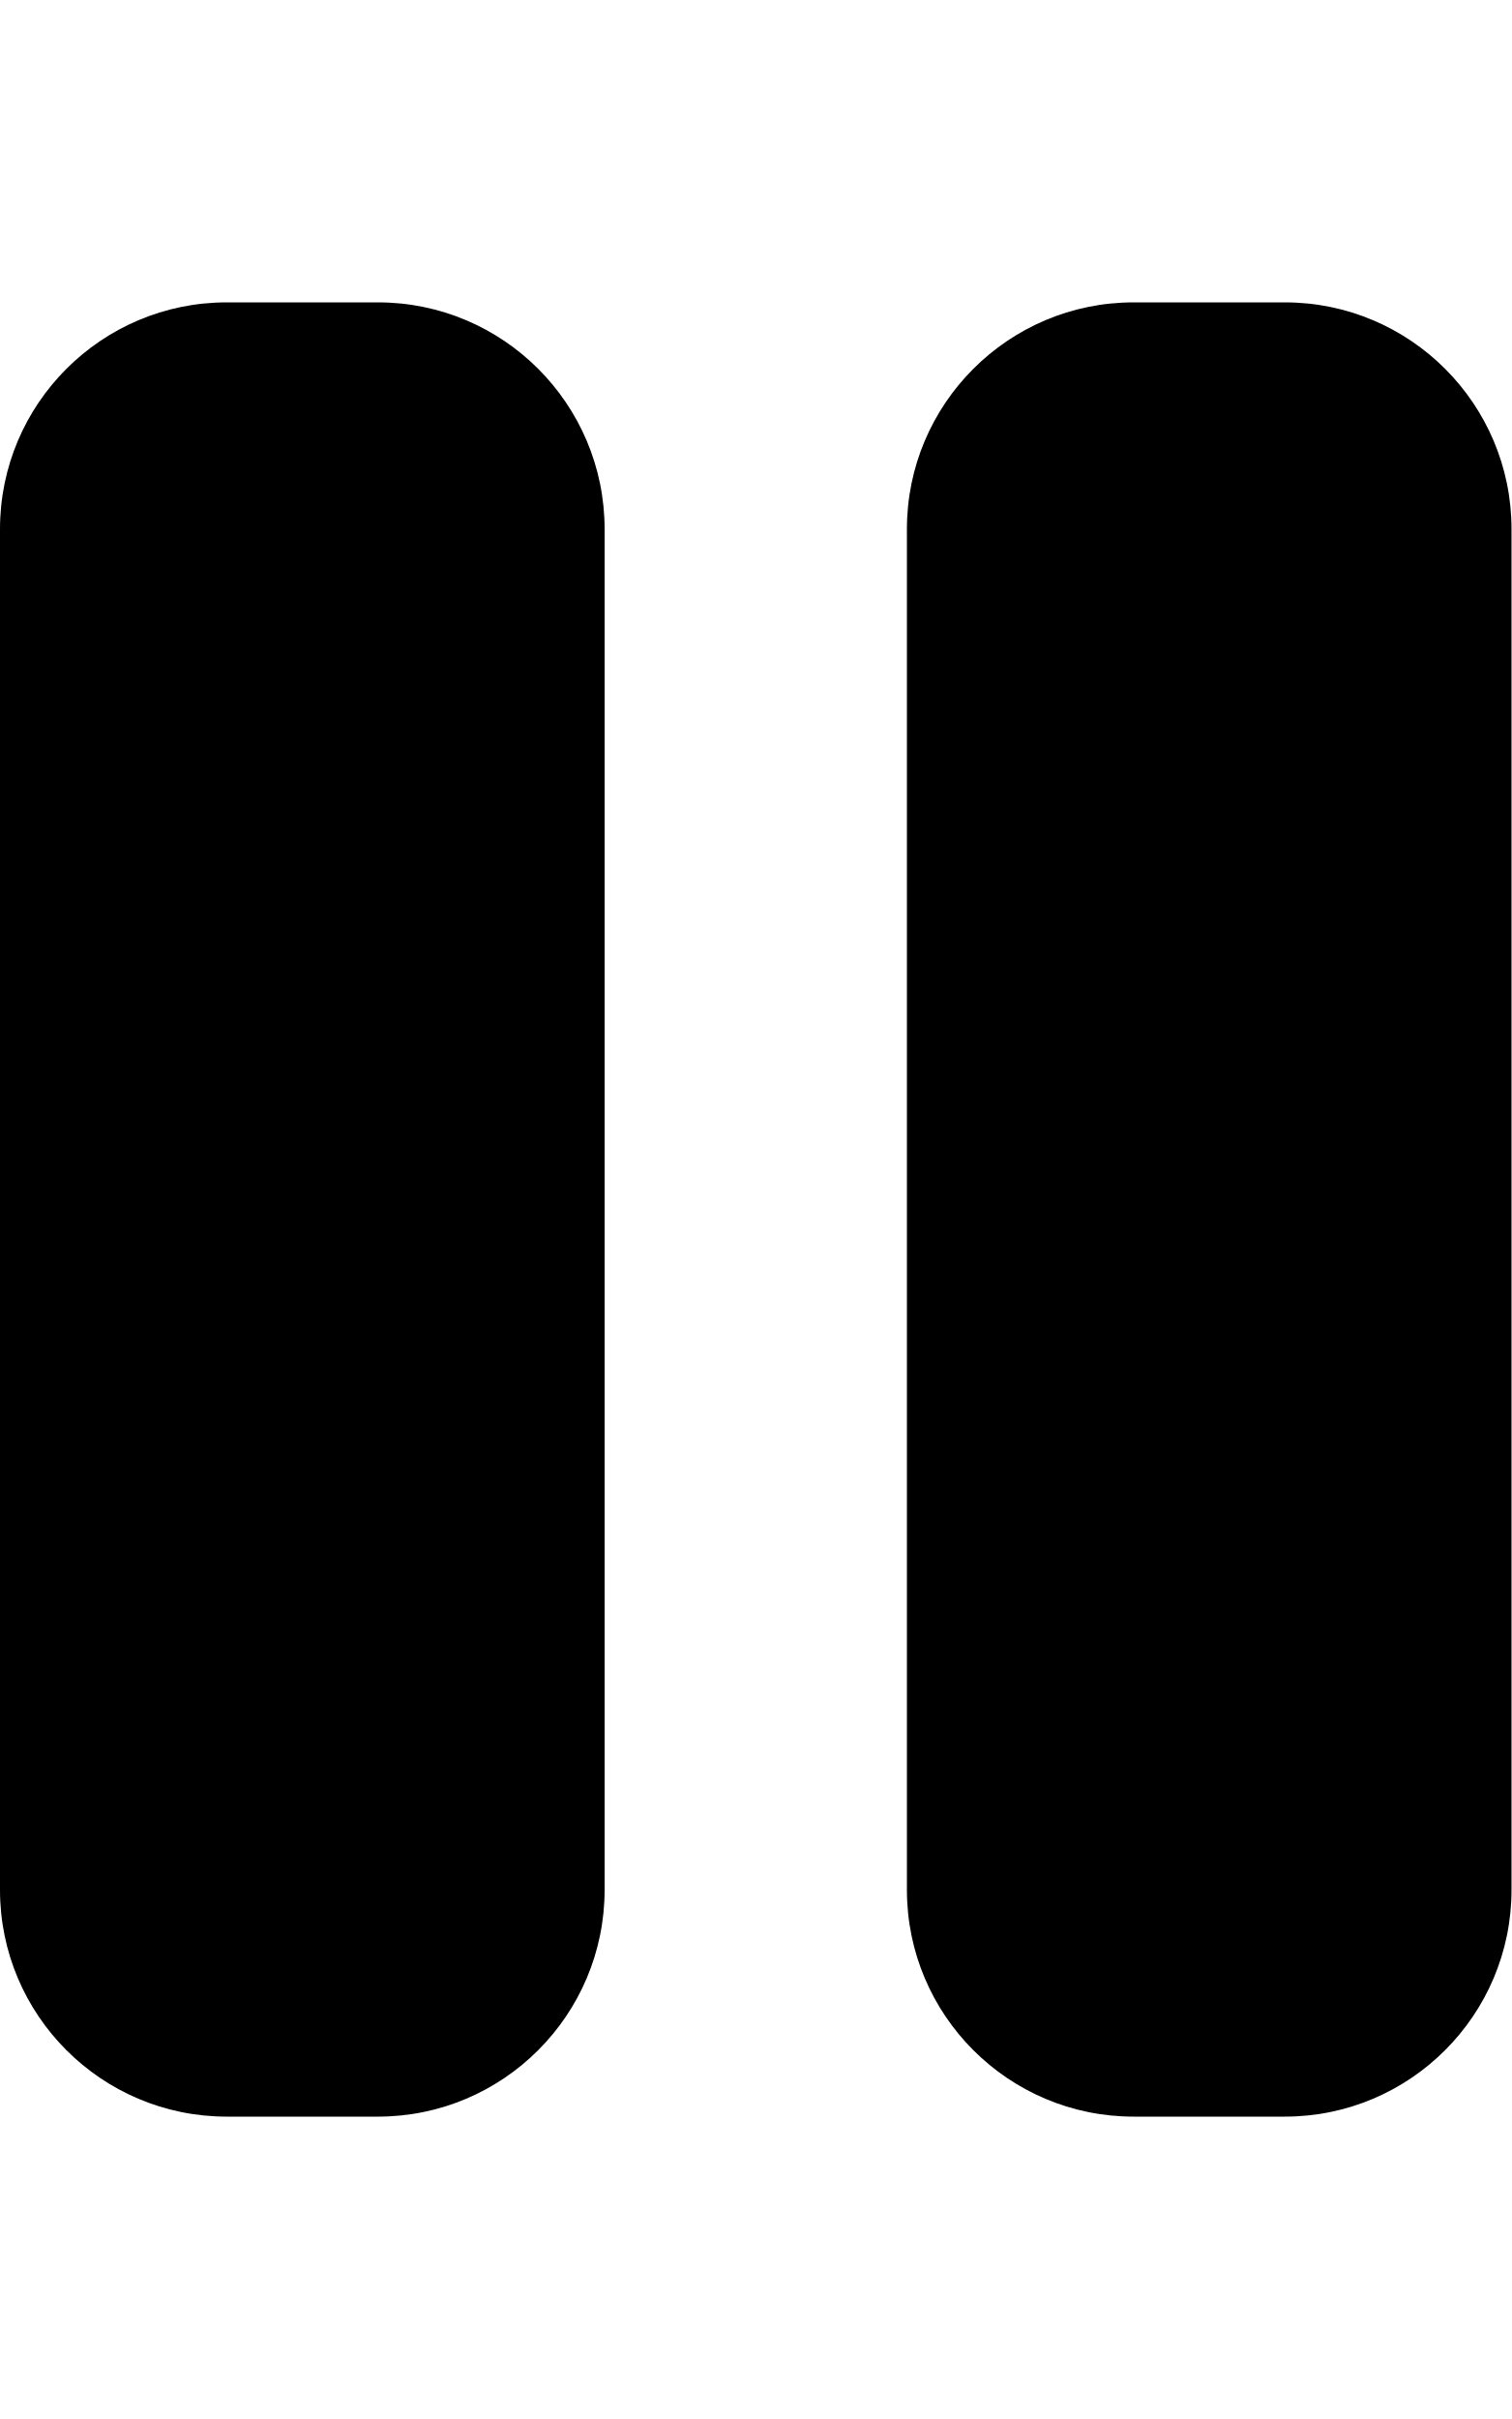
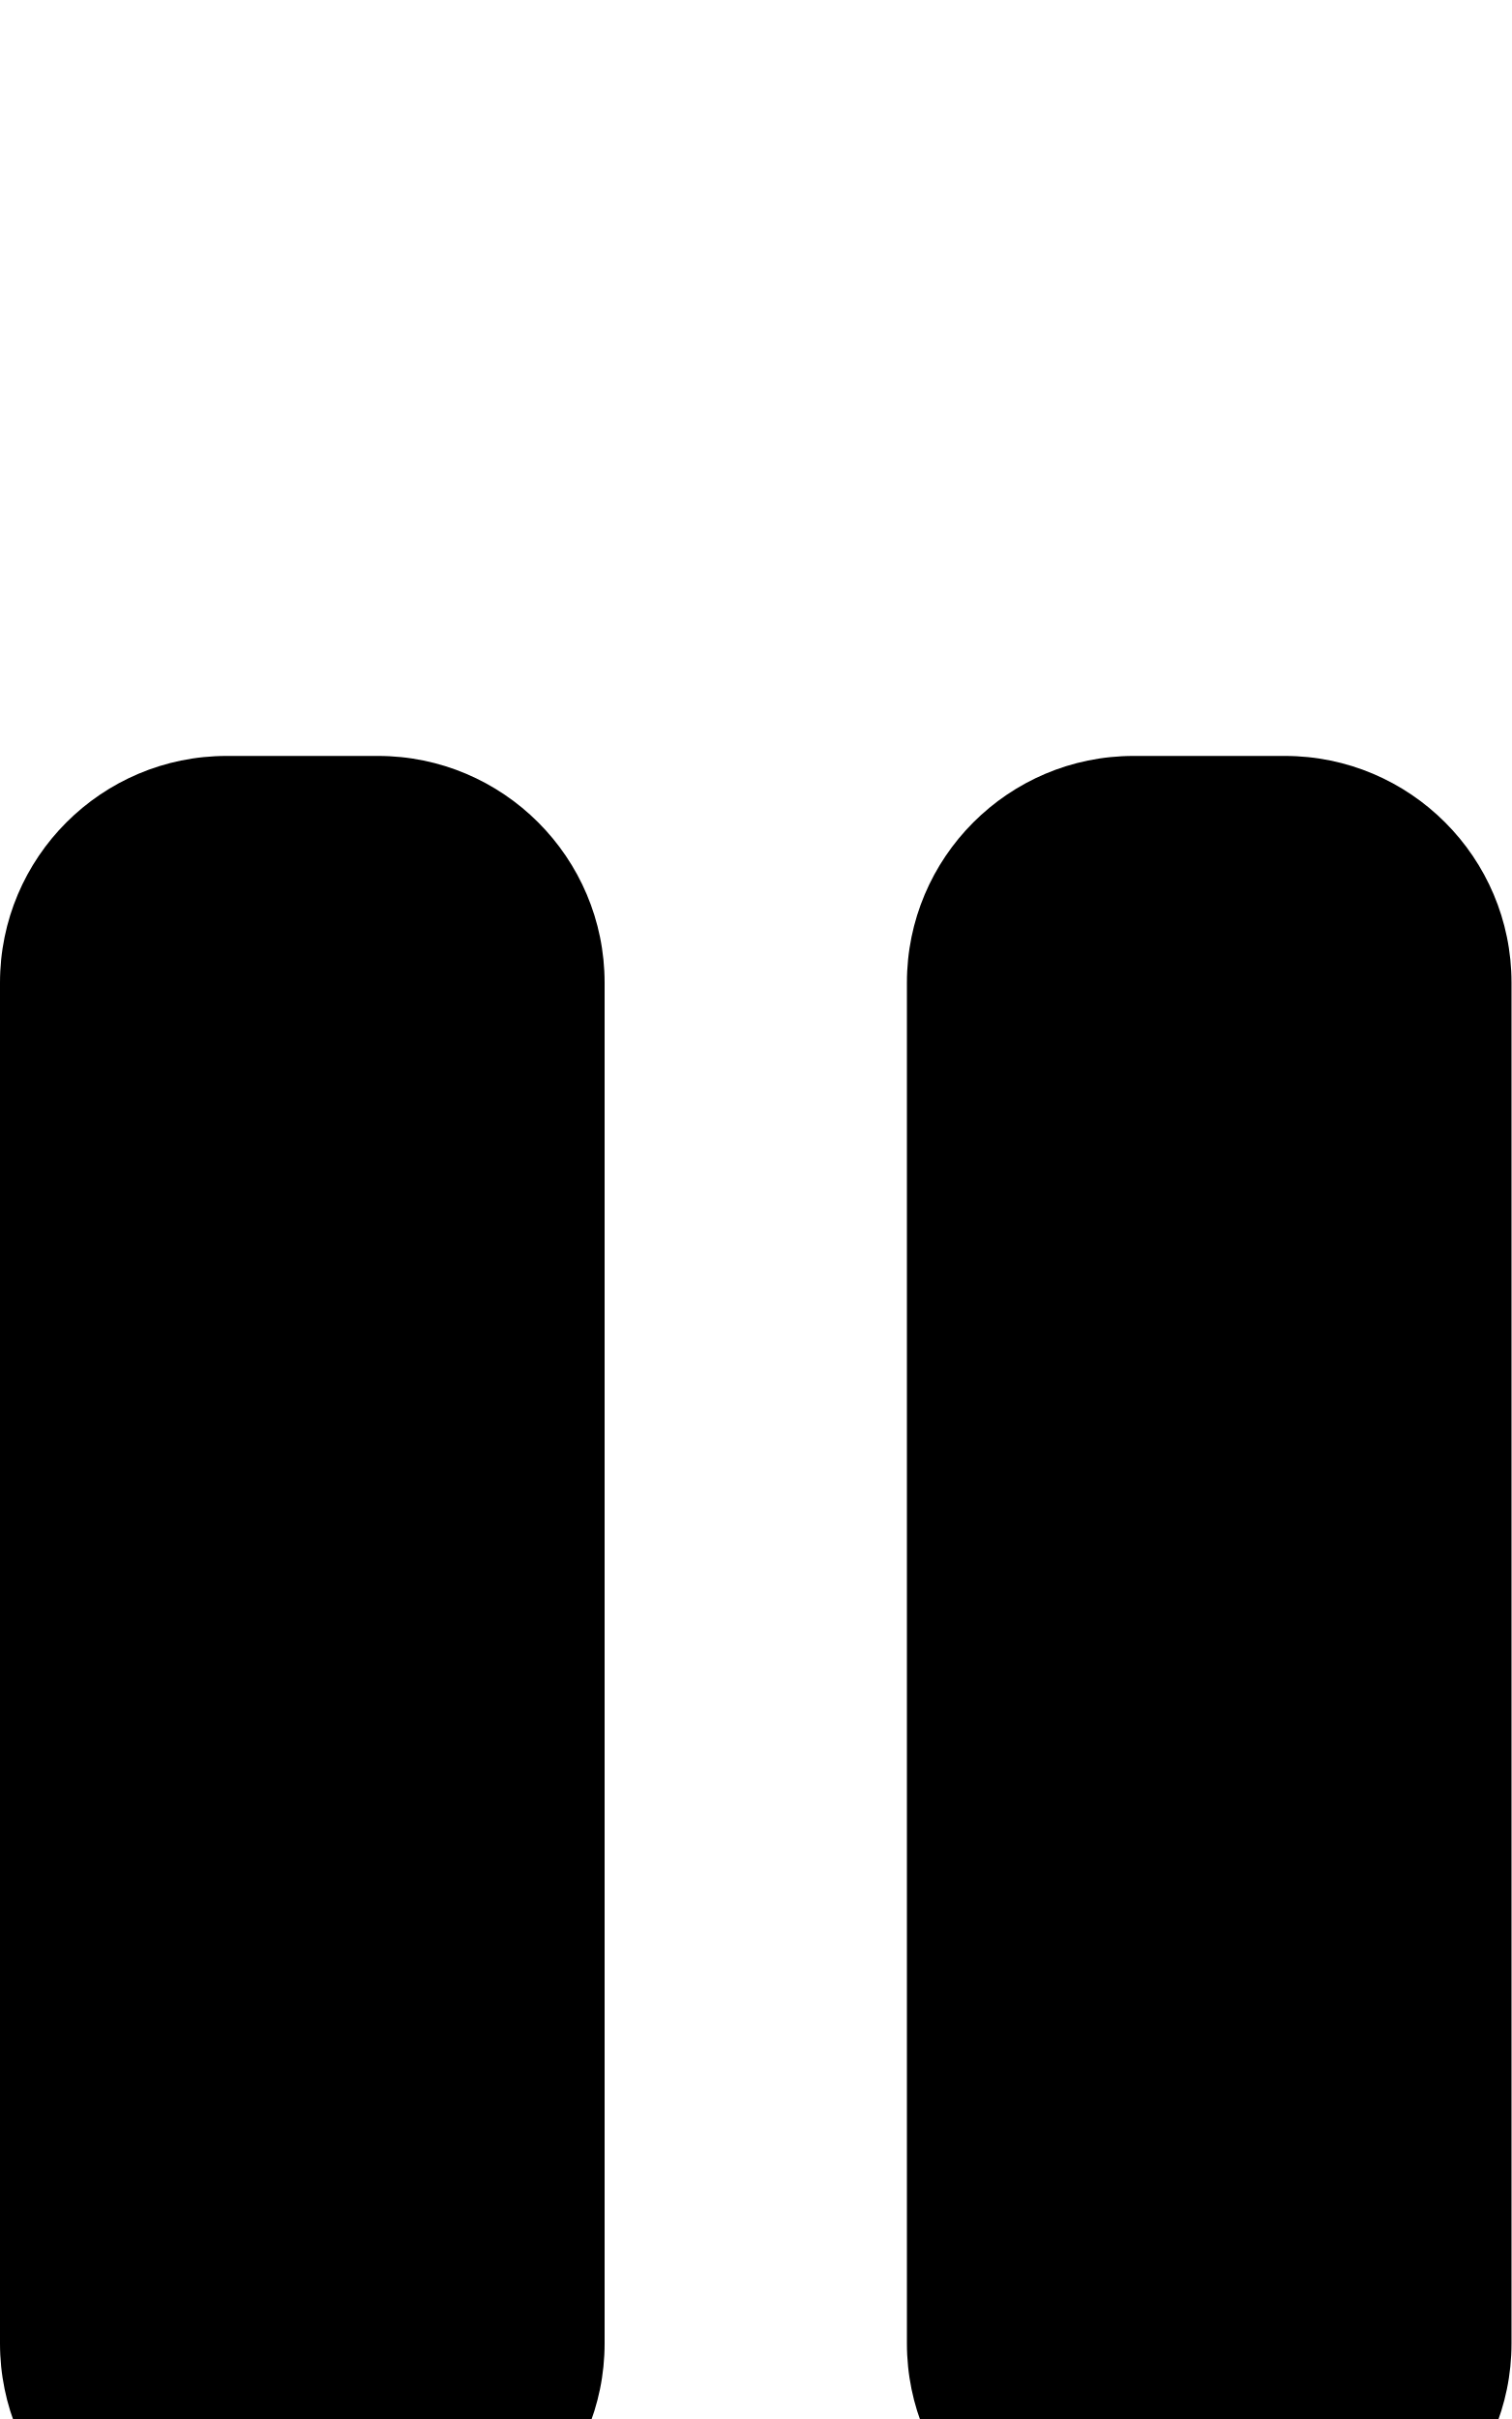
- <svg xmlns="http://www.w3.org/2000/svg" height="16" width="10" viewBox="0 0 320 512">
+ <svg xmlns="http://www.w3.org/2000/svg" height="16" width="10" viewBox="0 0 320 320">
  <path opacity="1" d="M48 64C21.5 64 0 85.5 0 112V400c0 26.5 21.5 48 48 48H80c26.5 0 48-21.5 48-48V112c0-26.5-21.5-48-48-48H48zm192 0c-26.5 0-48 21.5-48 48V400c0 26.5 21.5 48 48 48h32c26.5 0 48-21.5 48-48V112c0-26.5-21.5-48-48-48H240z" />
</svg>
